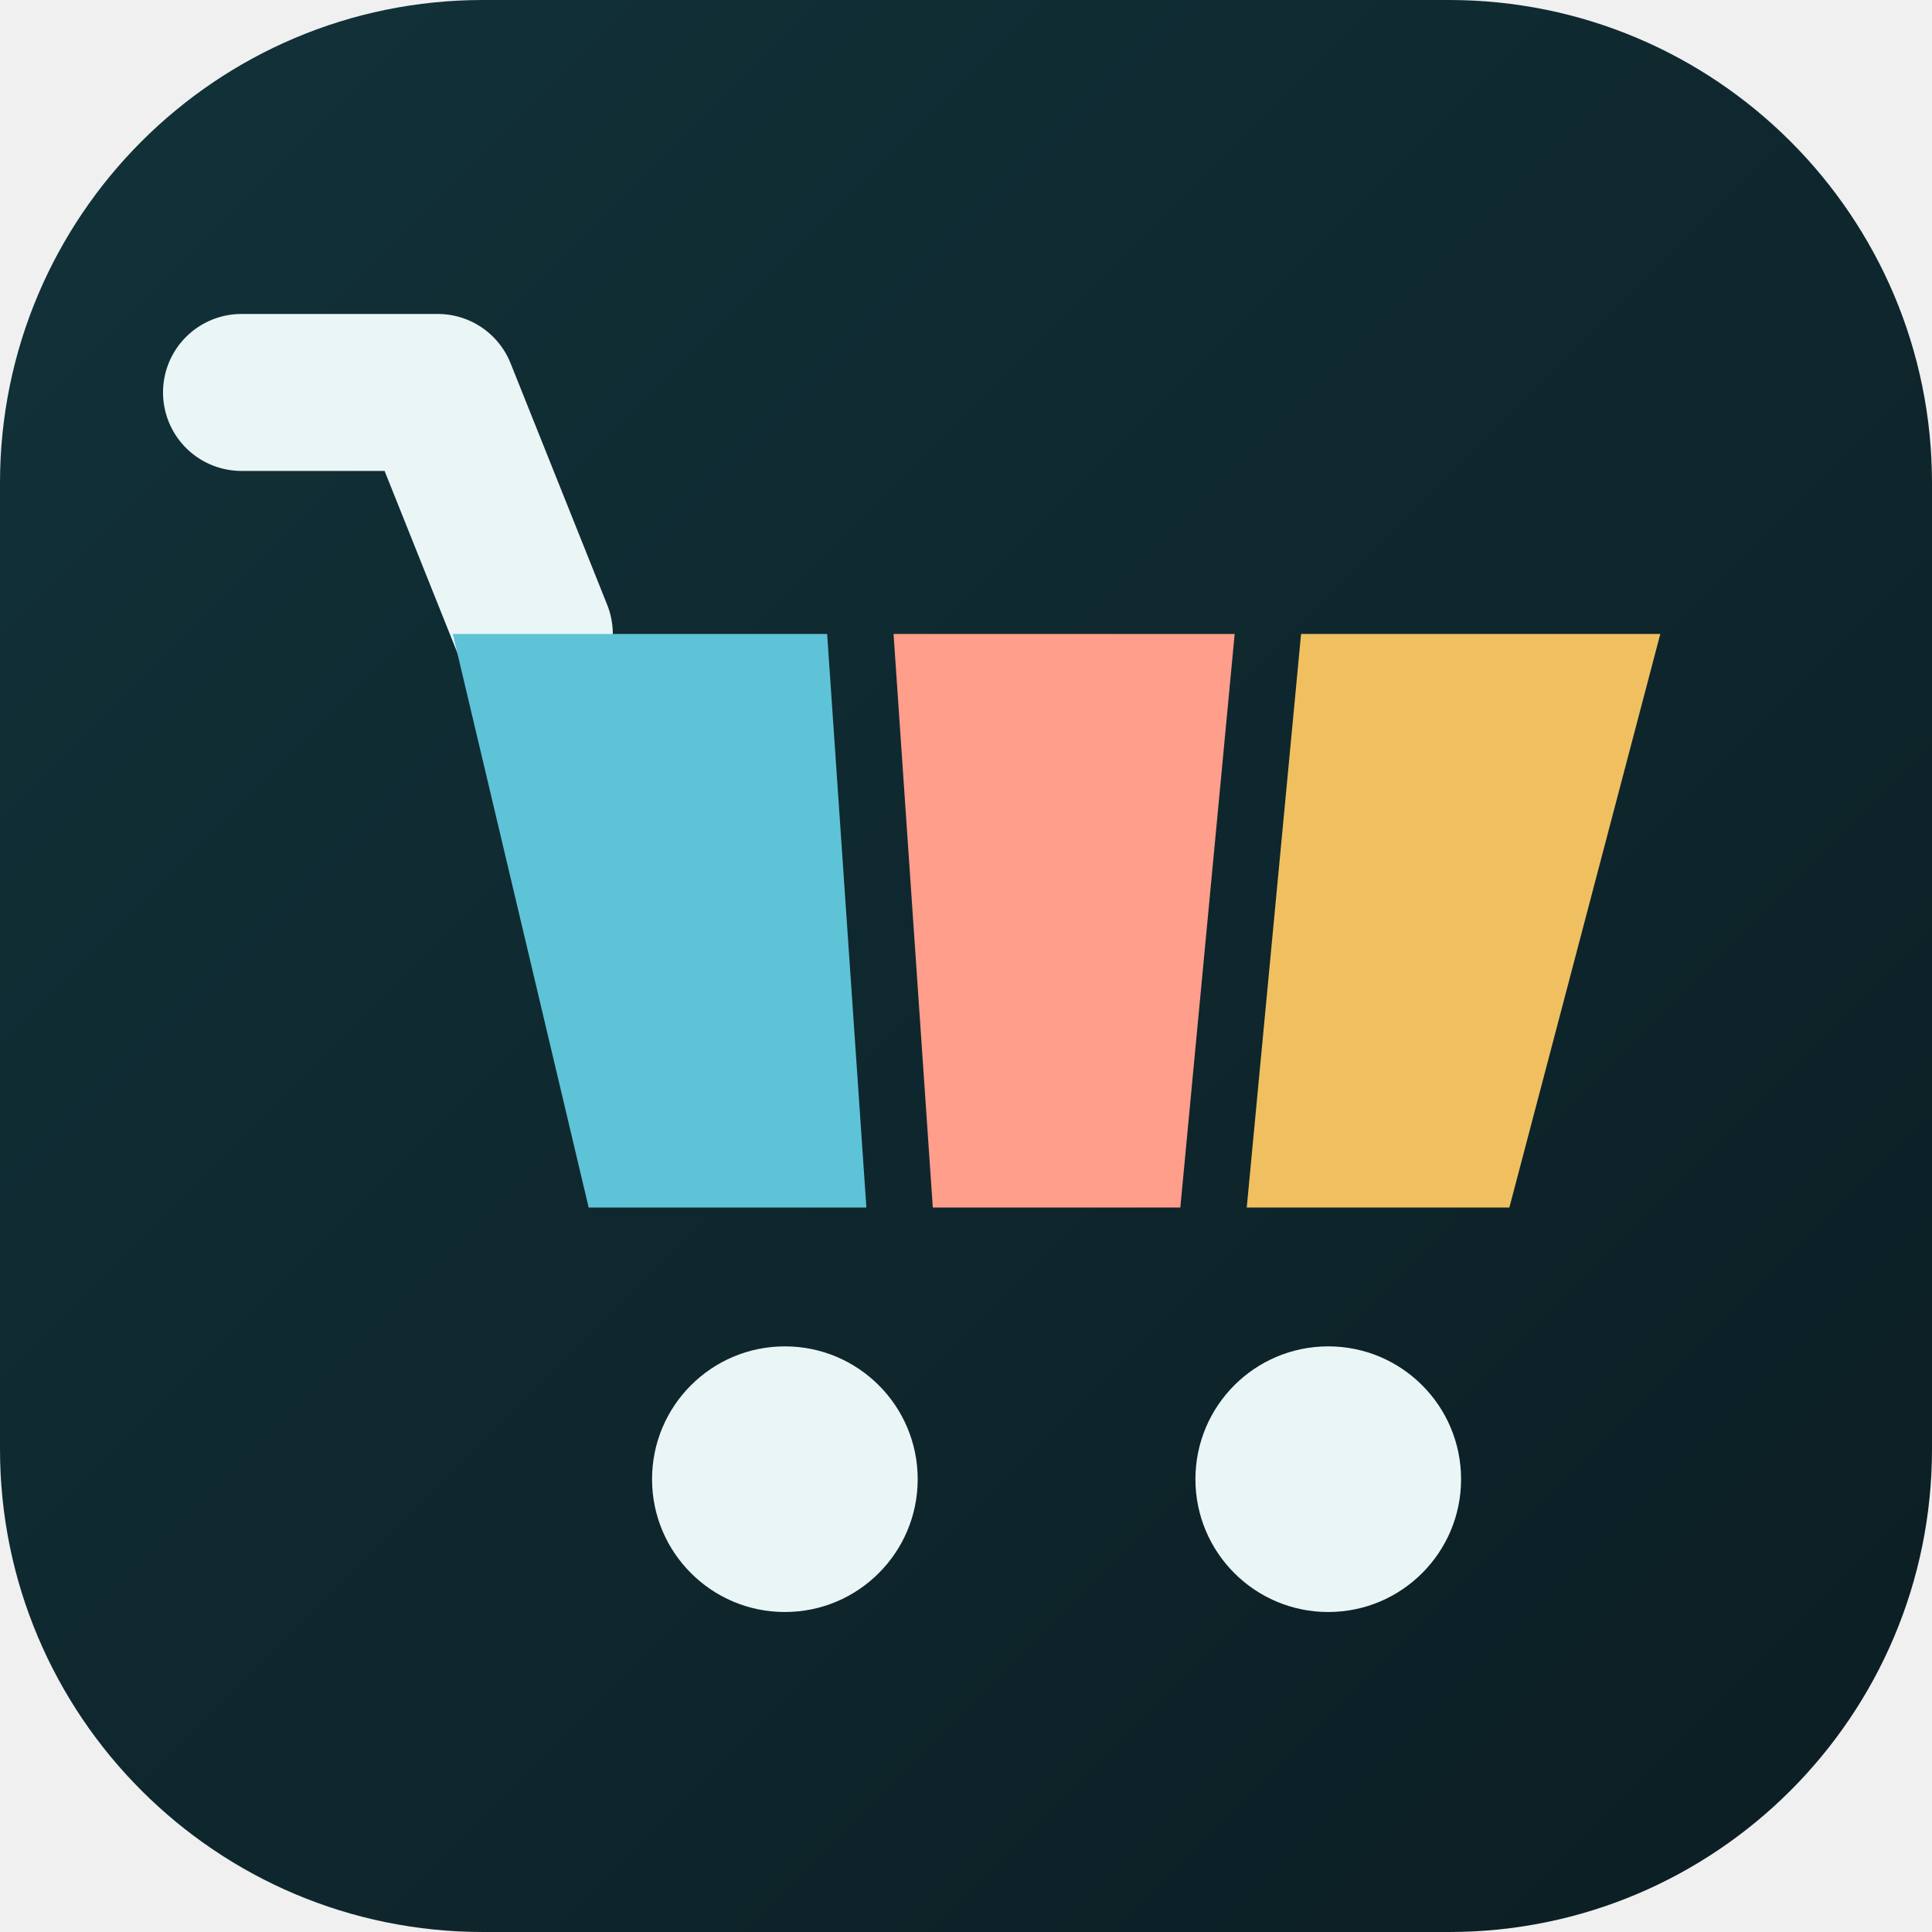
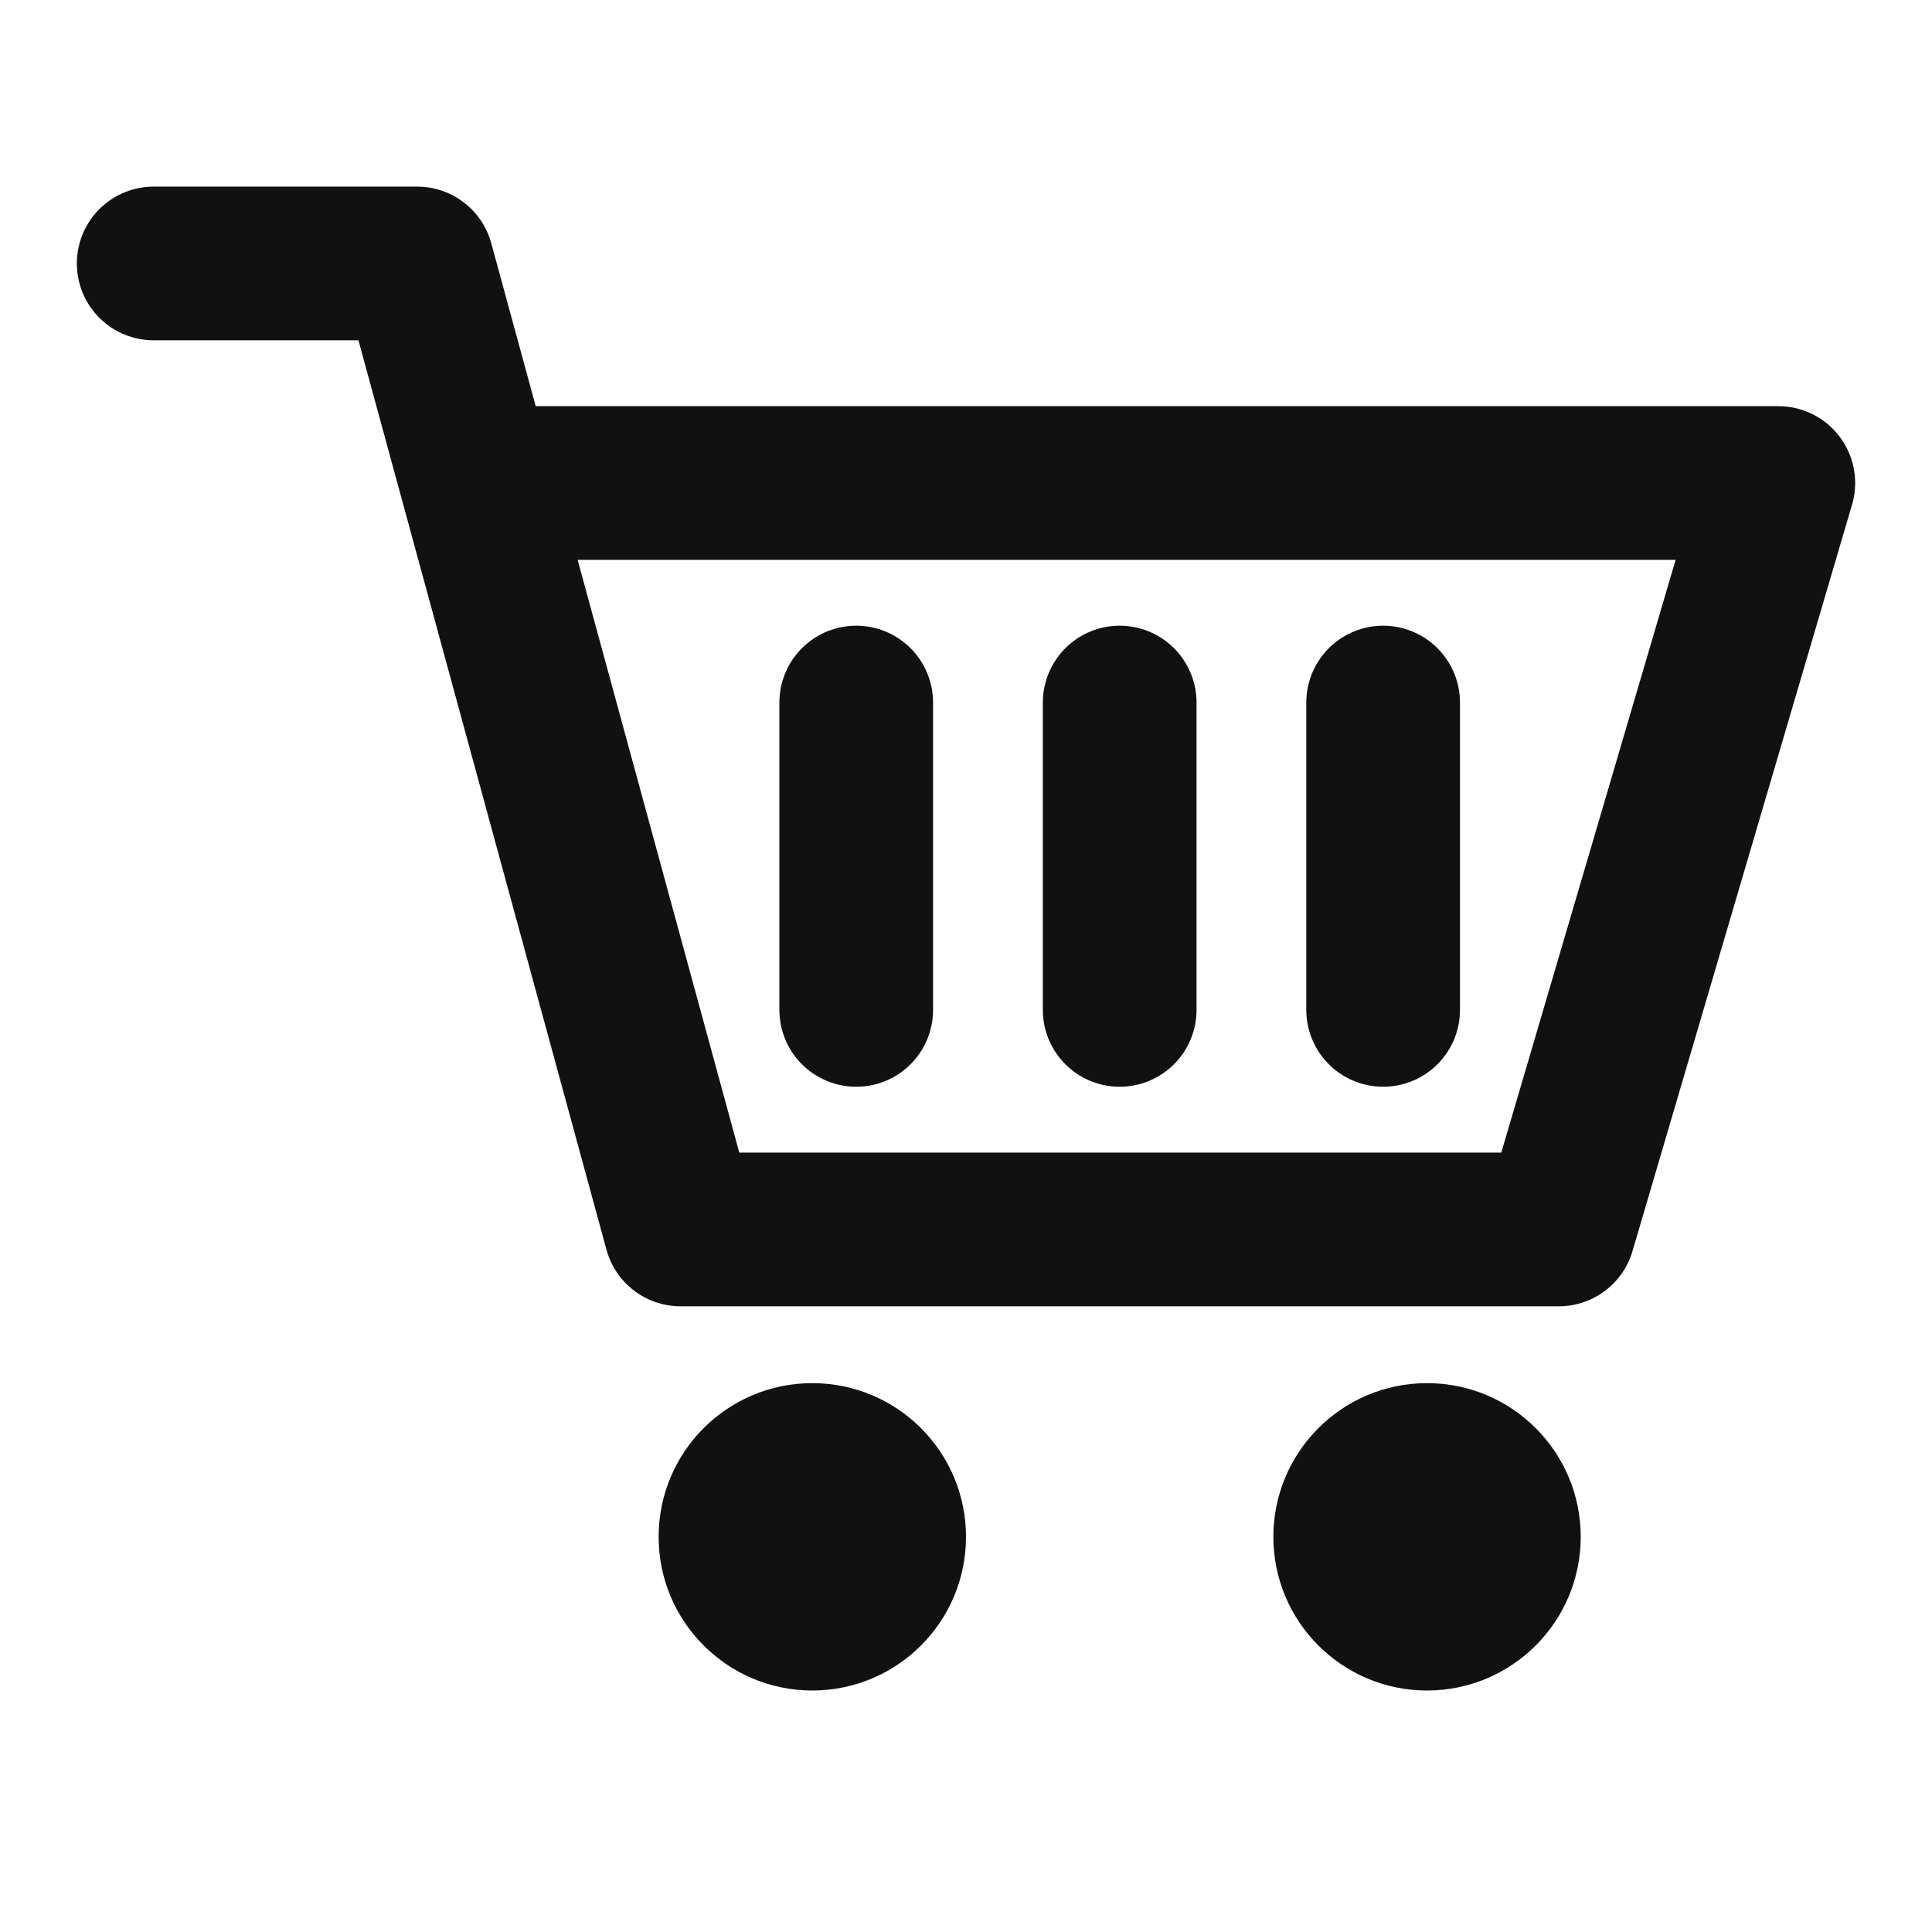
- <svg xmlns="http://www.w3.org/2000/svg" viewBox="0 0 64 64" role="img" aria-label="IndiConnect">
-   <defs>
-     <linearGradient id="t" x1="0" y1="0" x2="1" y2="1">
-       <stop offset="0" stop-color="#12323a" />
-       <stop offset="1" stop-color="#0b1d22" />
-     </linearGradient>
-   </defs>
-   <rect width="64" height="64" rx="16" fill="url(#t)" />
-   <path d="M8 13h6.5l3.2 8" fill="none" stroke="#eaf5f6" stroke-width="5.2" stroke-linecap="round" stroke-linejoin="round" />
-   <path d="M15 21 H27.4 L28.7 40 H19.5 Z" fill="#5ec3d6" />
-   <path d="M29.6 21 H40.9 L39.1 40 H30.9 Z" fill="#ff9e8a" />
-   <path d="M43.1 21 H55 L50 40 H41.3 Z" fill="#f0c060" />
-   <circle cx="26" cy="49" r="4.4" fill="#eaf5f6" />
-   <circle cx="44" cy="49" r="4.4" fill="#eaf5f6" />
+ <svg xmlns="http://www.w3.org/2000/svg" viewBox="1.5 4 44 44" role="img" aria-label="IndiConnect">
+   <path d="M1.5 4h44v44h-44z" fill="#ffffff" />
+   <path d="M5 10h6l6 22h20l5-17H12.5" fill="none" stroke="#111111" stroke-width="3.5" stroke-linecap="round" stroke-linejoin="round" />
+   <path d="M21 20v7M27 20v7M33 20v7" fill="none" stroke="#111111" stroke-width="3.5" stroke-linecap="round" />
+   <circle cx="20" cy="39" r="3.5" fill="#111111" />
+   <circle cx="34" cy="39" r="3.5" fill="#111111" />
</svg>
